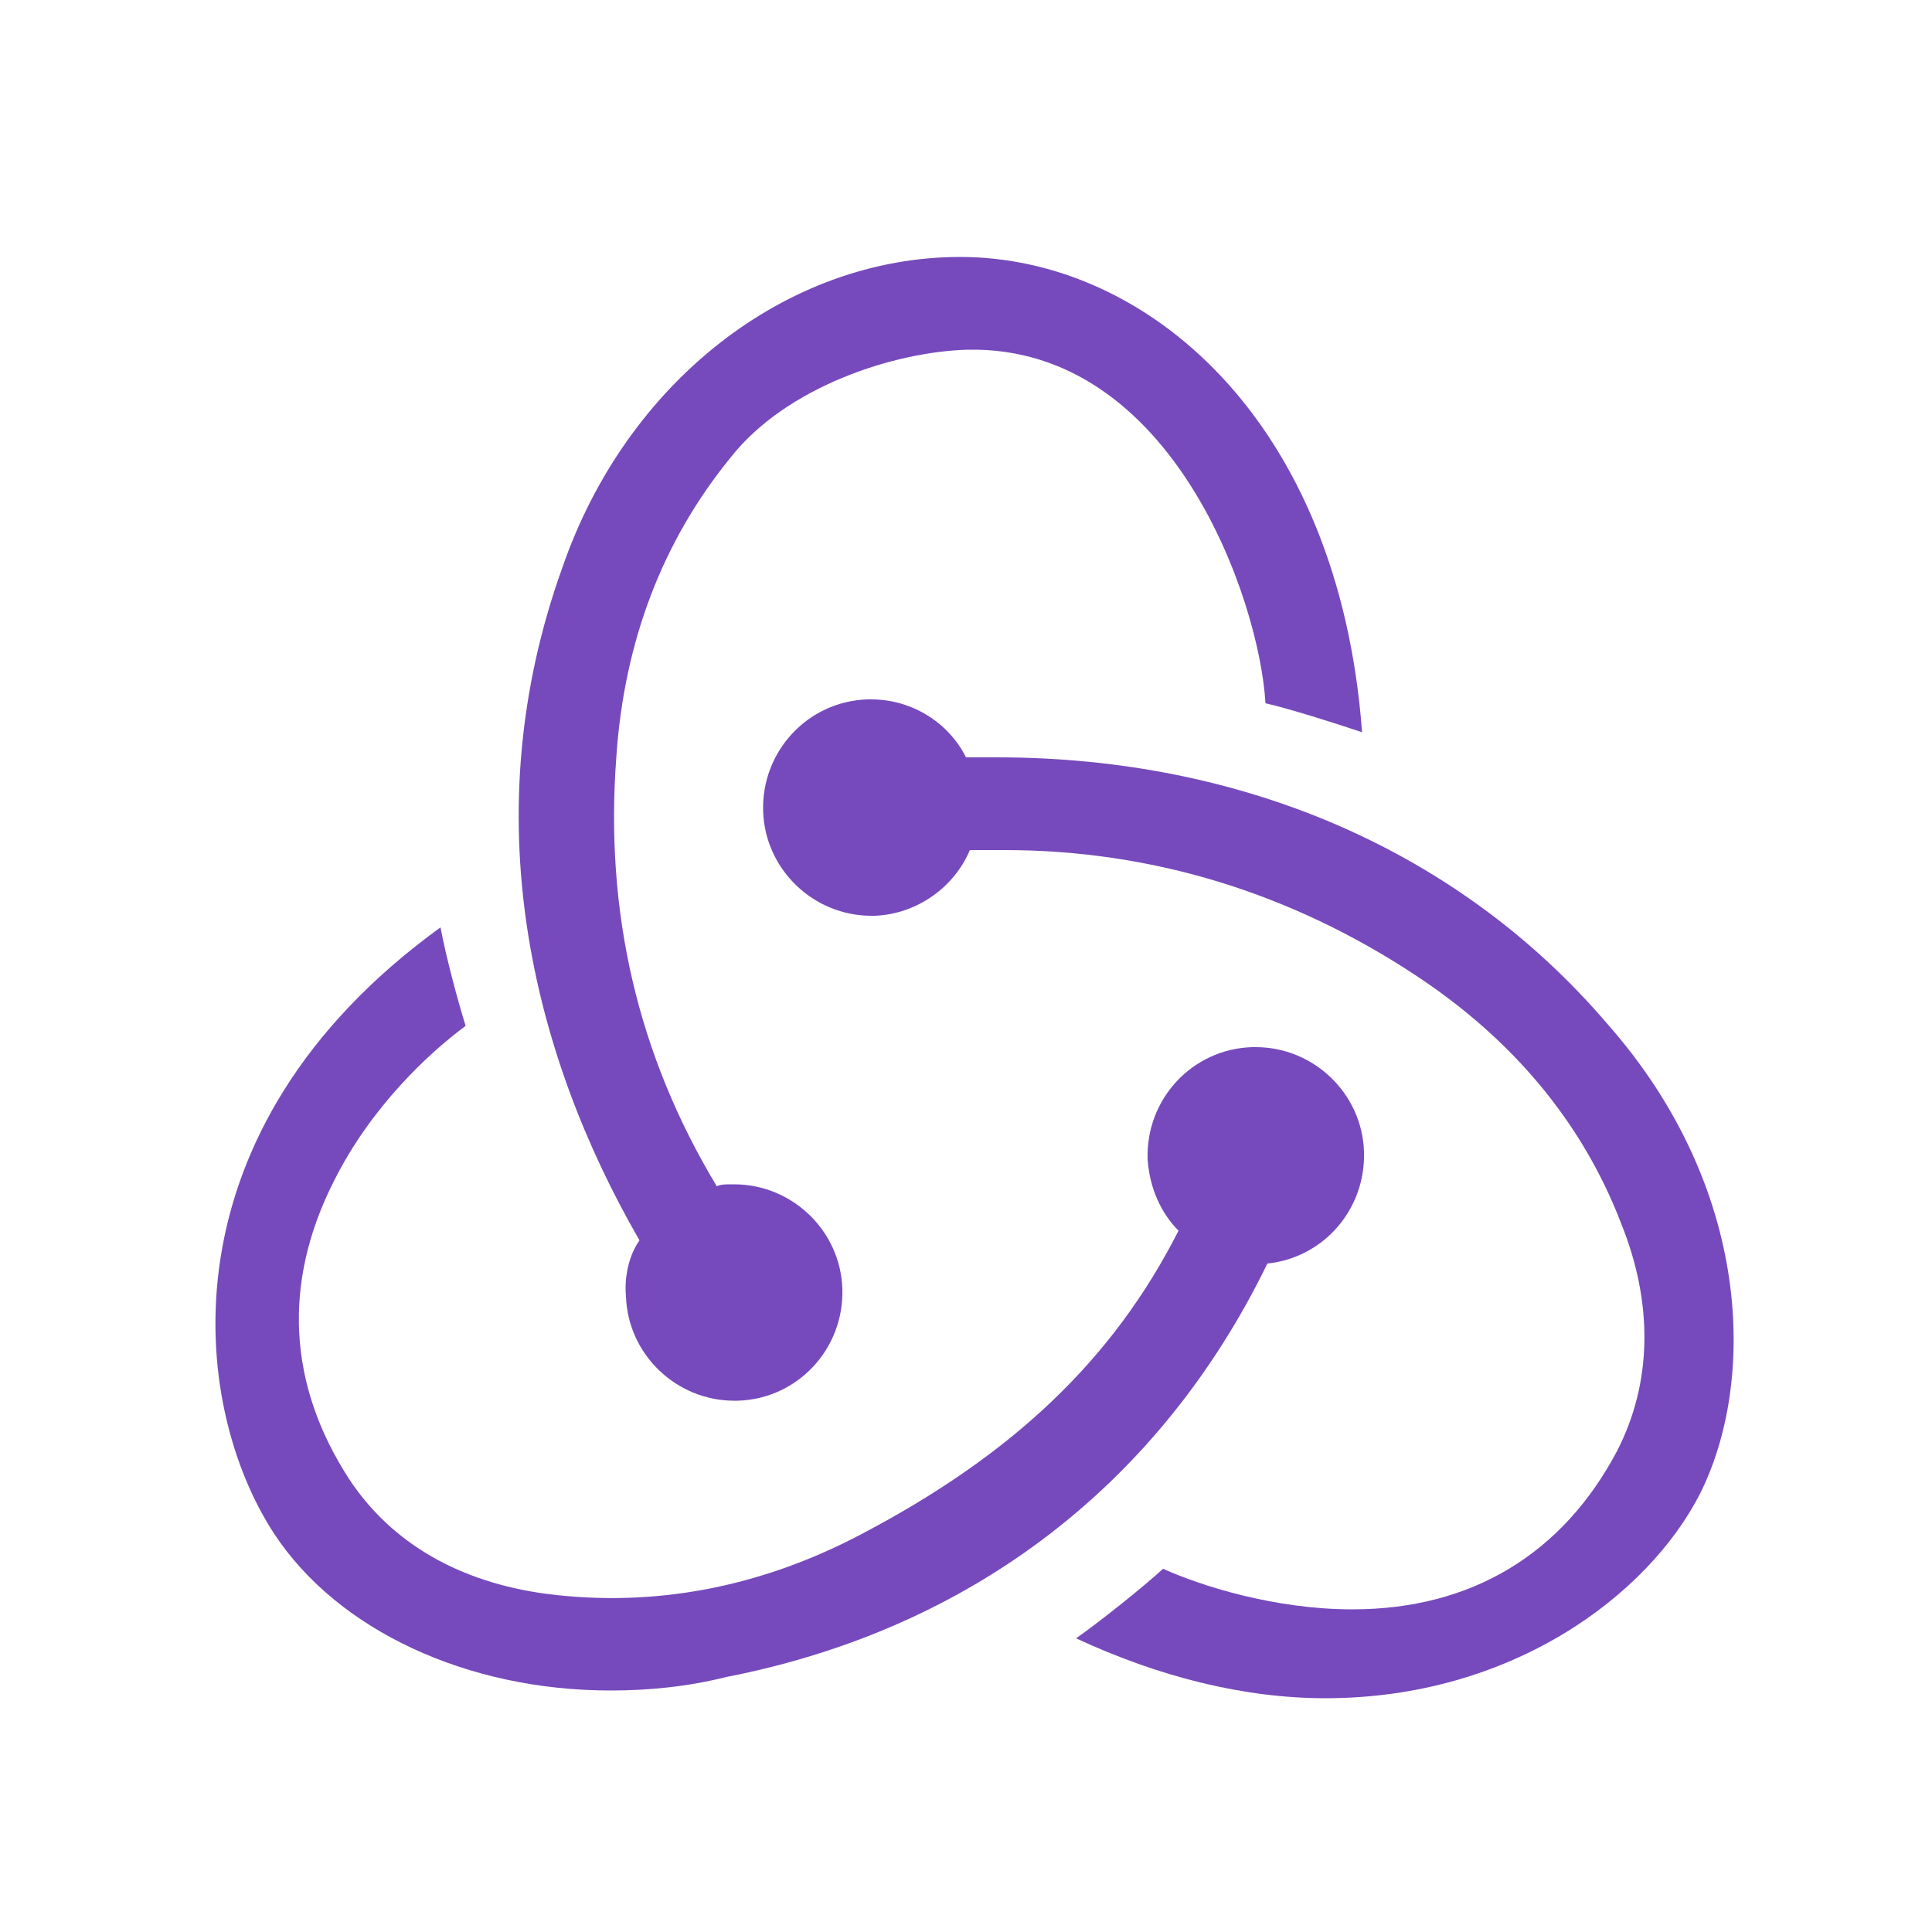
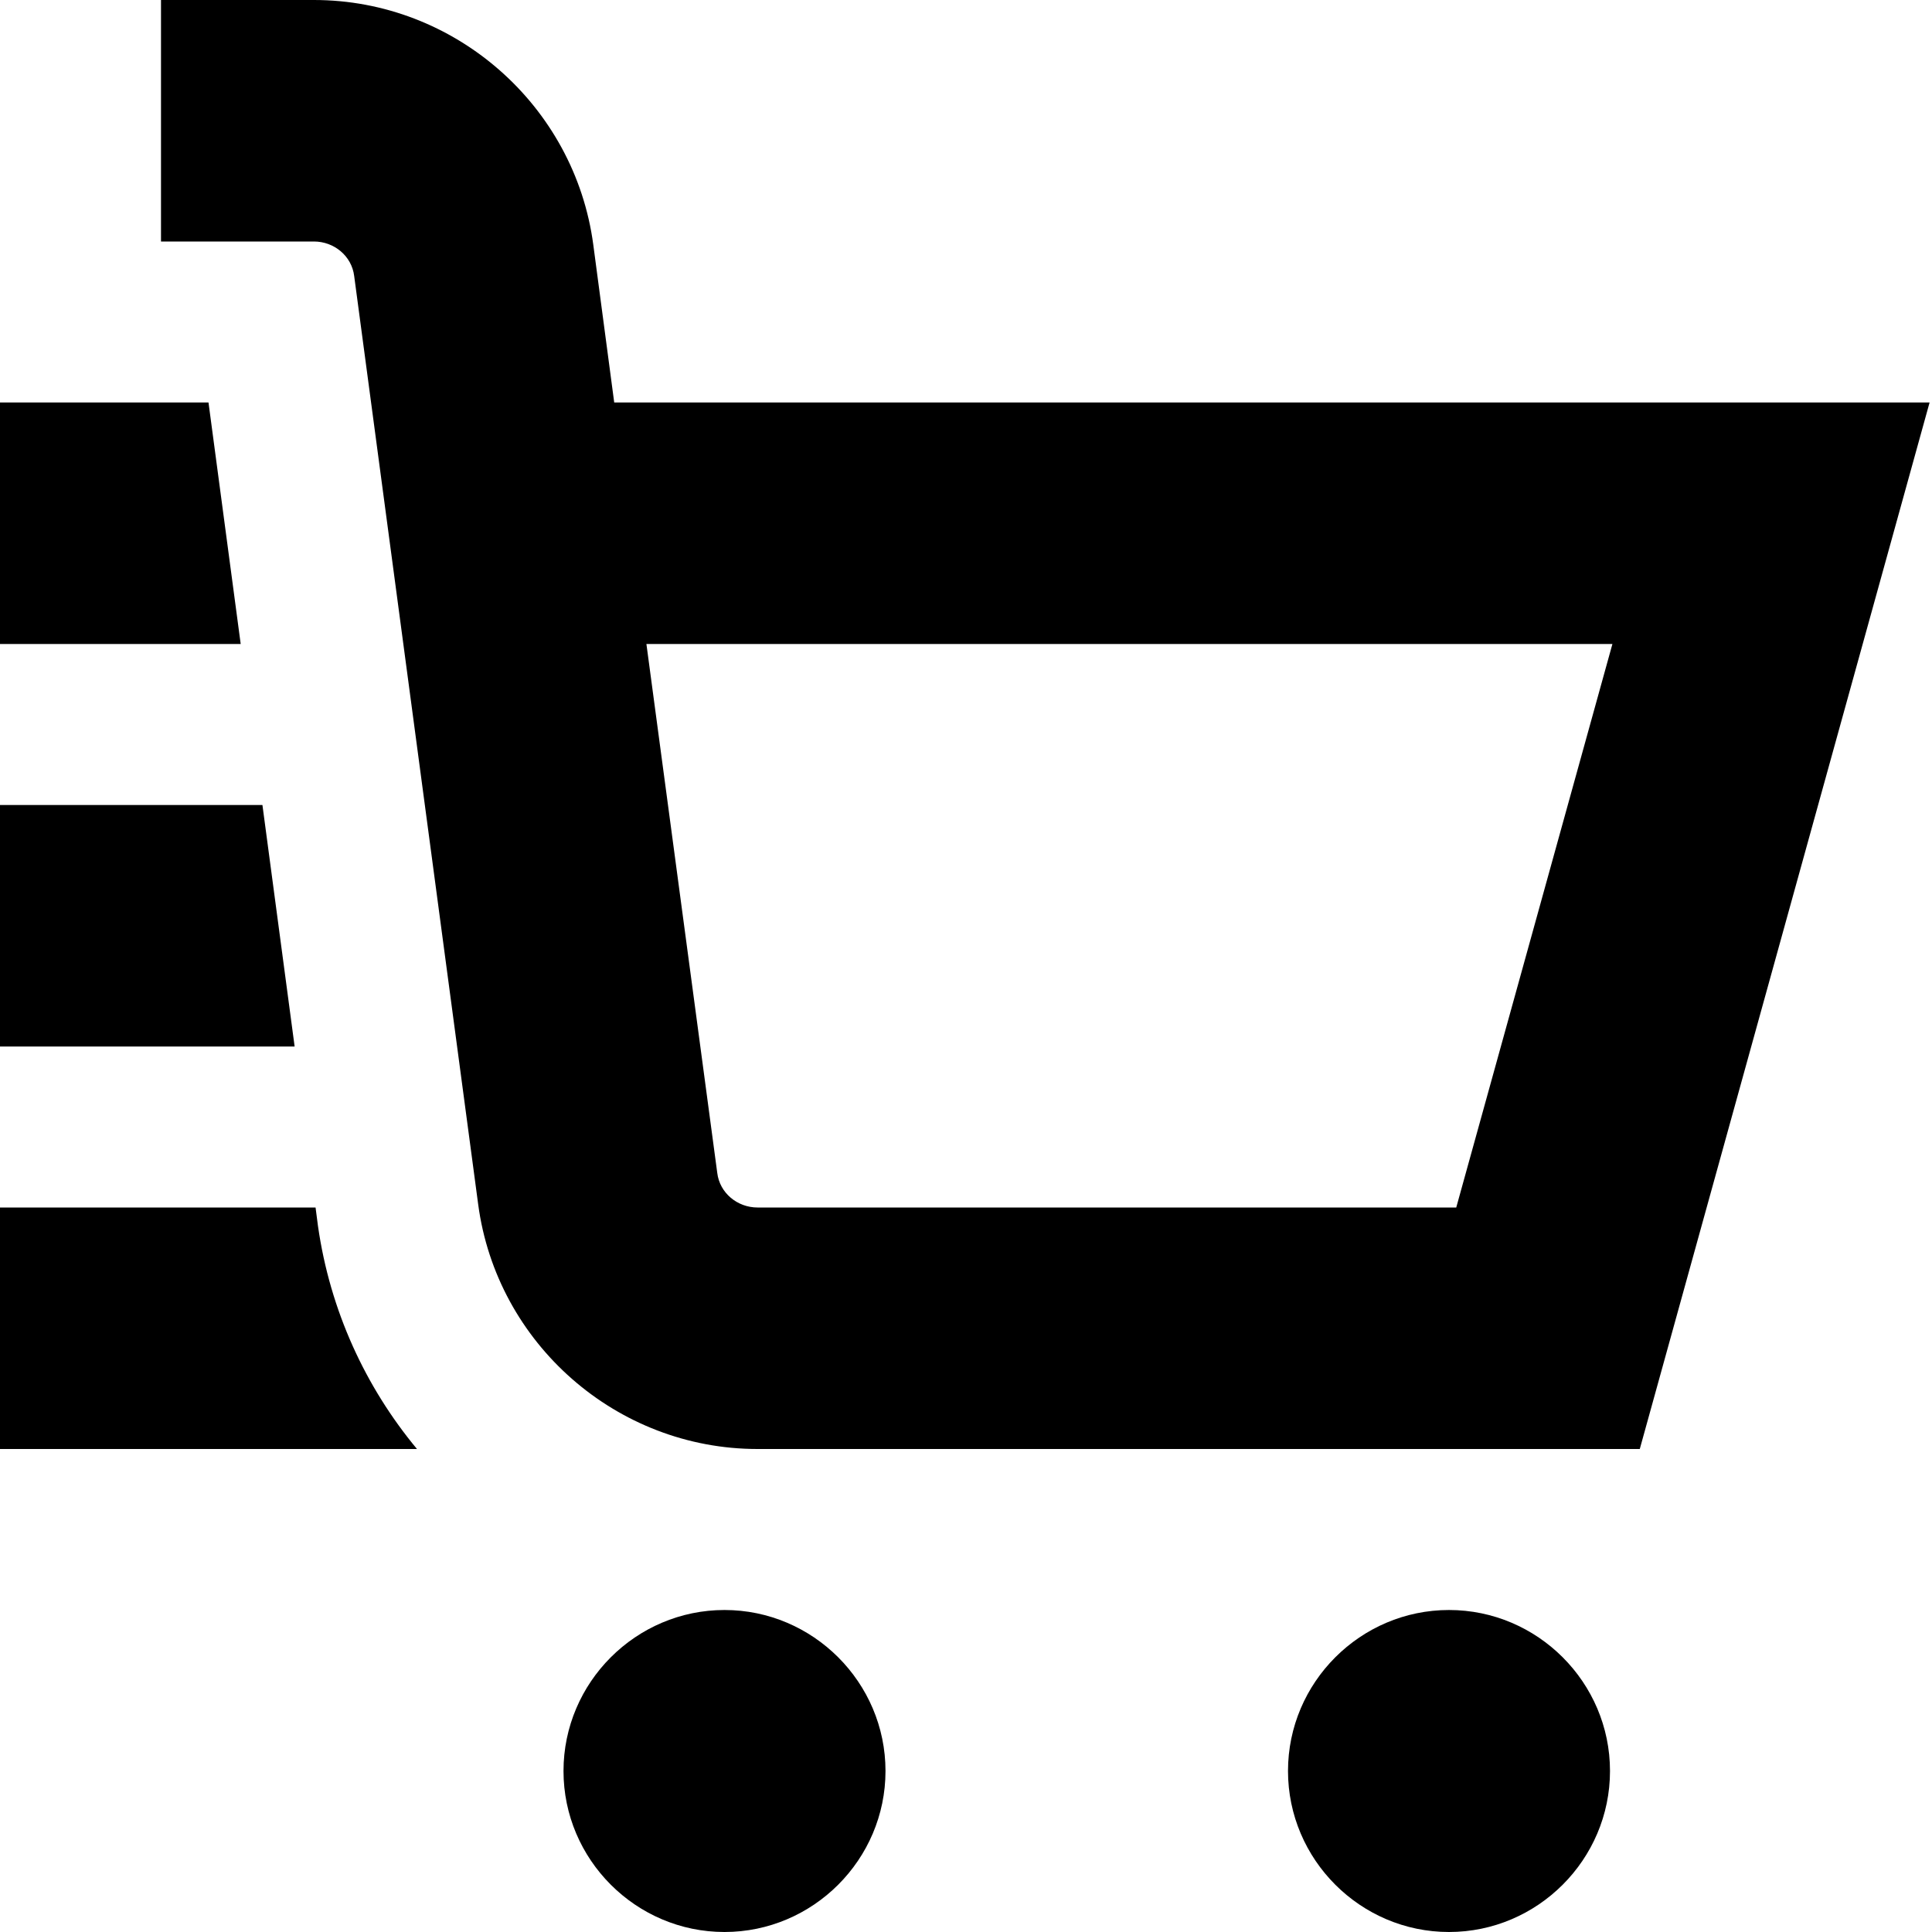
- <svg xmlns="http://www.w3.org/2000/svg" viewBox="0 0 100 100">
-   <g fill="#764ABC">
-     <path d="M65.6 65.4c2.9-.3 5.1-2.8 5-5.8-.1-3-2.6-5.4-5.6-5.4h-.2c-3.1.1-5.5 2.7-5.4 5.8.1 1.5.7 2.8 1.6 3.7-3.4 6.7-8.6 11.6-16.4 15.7-5.3 2.8-10.8 3.8-16.3 3.1-4.5-.6-8-2.6-10.2-5.9-3.2-4.9-3.5-10.2-.8-15.5 1.9-3.8 4.9-6.6 6.8-8-.4-1.3-1-3.5-1.3-5.1-14.5 10.5-13 24.7-8.6 31.4 3.3 5 10 8.1 17.4 8.1 2 0 4-.2 6-.7 12.8-2.5 22.5-10.1 28-21.4z" />
-     <path d="M83.2 53c-7.6-8.9-18.8-13.8-31.6-13.8H50c-.9-1.8-2.8-3-4.9-3h-.2c-3.1.1-5.5 2.7-5.4 5.8.1 3 2.6 5.4 5.6 5.4h.2c2.2-.1 4.1-1.5 4.9-3.4H52c7.6 0 14.8 2.2 21.3 6.5 5 3.3 8.6 7.6 10.6 12.8 1.7 4.2 1.6 8.3-.2 11.8-2.8 5.3-7.5 8.2-13.7 8.2-4 0-7.8-1.2-9.8-2.1-1.1 1-3.1 2.6-4.5 3.6 4.3 2 8.7 3.1 12.9 3.1 9.6 0 16.7-5.3 19.4-10.6 2.9-5.8 2.7-15.8-4.8-24.3z" />
-     <path d="M32.4 67.1c.1 3 2.6 5.4 5.6 5.4h.2c3.1-.1 5.5-2.7 5.4-5.8-.1-3-2.6-5.4-5.6-5.4h-.2c-.2 0-.5 0-.7.1-4.1-6.8-5.8-14.2-5.2-22.2.4-6 2.4-11.2 5.9-15.5 2.9-3.7 8.5-5.5 12.3-5.6 10.6-.2 15.1 13 15.4 18.3 1.3.3 3.5 1 5 1.5-1.2-16.2-11.2-24.6-20.8-24.6-9 0-17.3 6.5-20.6 16.1-4.6 12.8-1.6 25.1 4 34.8-.5.7-.8 1.8-.7 2.9z" />
-   </g>
+ <svg xmlns="http://www.w3.org/2000/svg" id="Layer_1" data-name="Layer 1" viewBox="0 0 24 24" width="512" height="512">
+   <path d="M11,22c0,1.1-.9,2-2,2s-2-.9-2-2,.9-2,2-2,2,.9,2,2Zm7-2c-1.1,0-2,.9-2,2s.9,2,2,2,2-.9,2-2-.9-2-2-2Zm5.97-15l-3.6,13H9.41c-1.75,0-3.24-1.31-3.47-3.04L4.4,3.43c-.03-.25-.25-.43-.5-.43h-1.9V0h1.9c1.75,0,3.24,1.31,3.47,3.04l.26,1.96H23.97Zm-3.94,3H8.03l.88,6.57c.03,.25,.25,.43,.5,.43h8.68l1.94-7ZM2.59,5H0v3H2.99l-.4-3Zm1.33,10H0v3H5.18c-.64-.77-1.08-1.72-1.23-2.77l-.03-.23Zm-.67-5H0v3H3.66l-.4-3Z" />
</svg>
